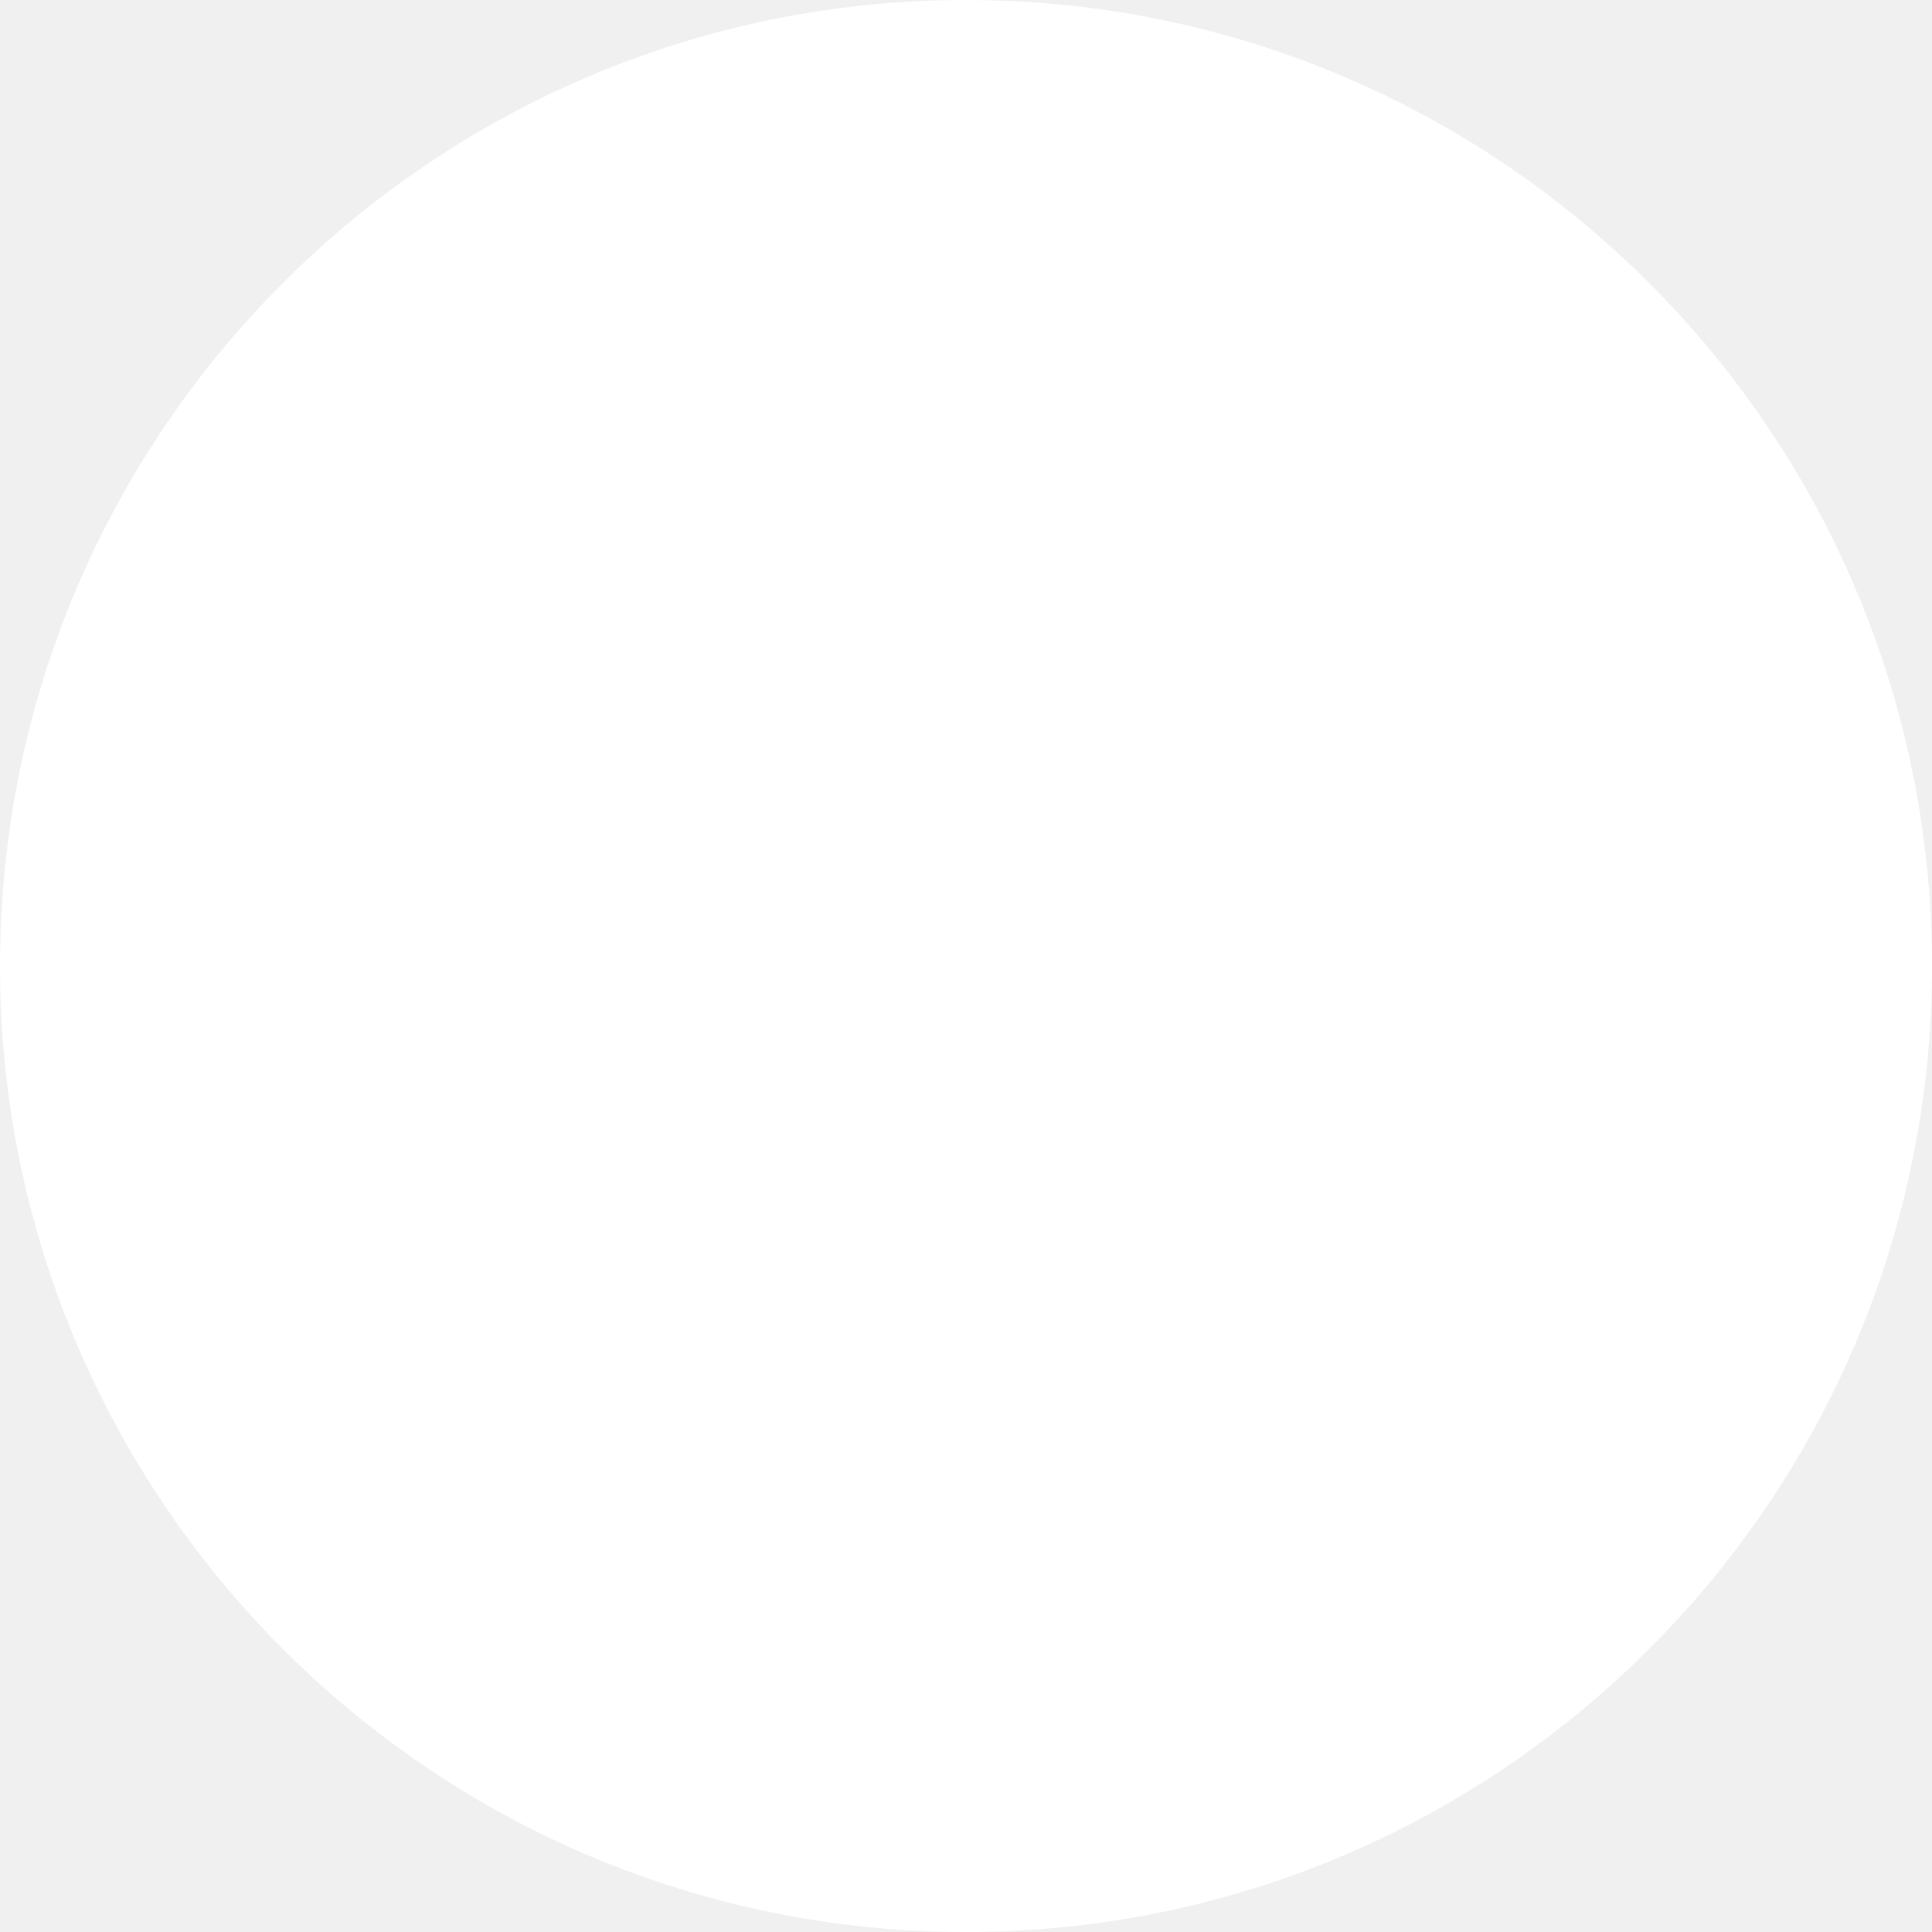
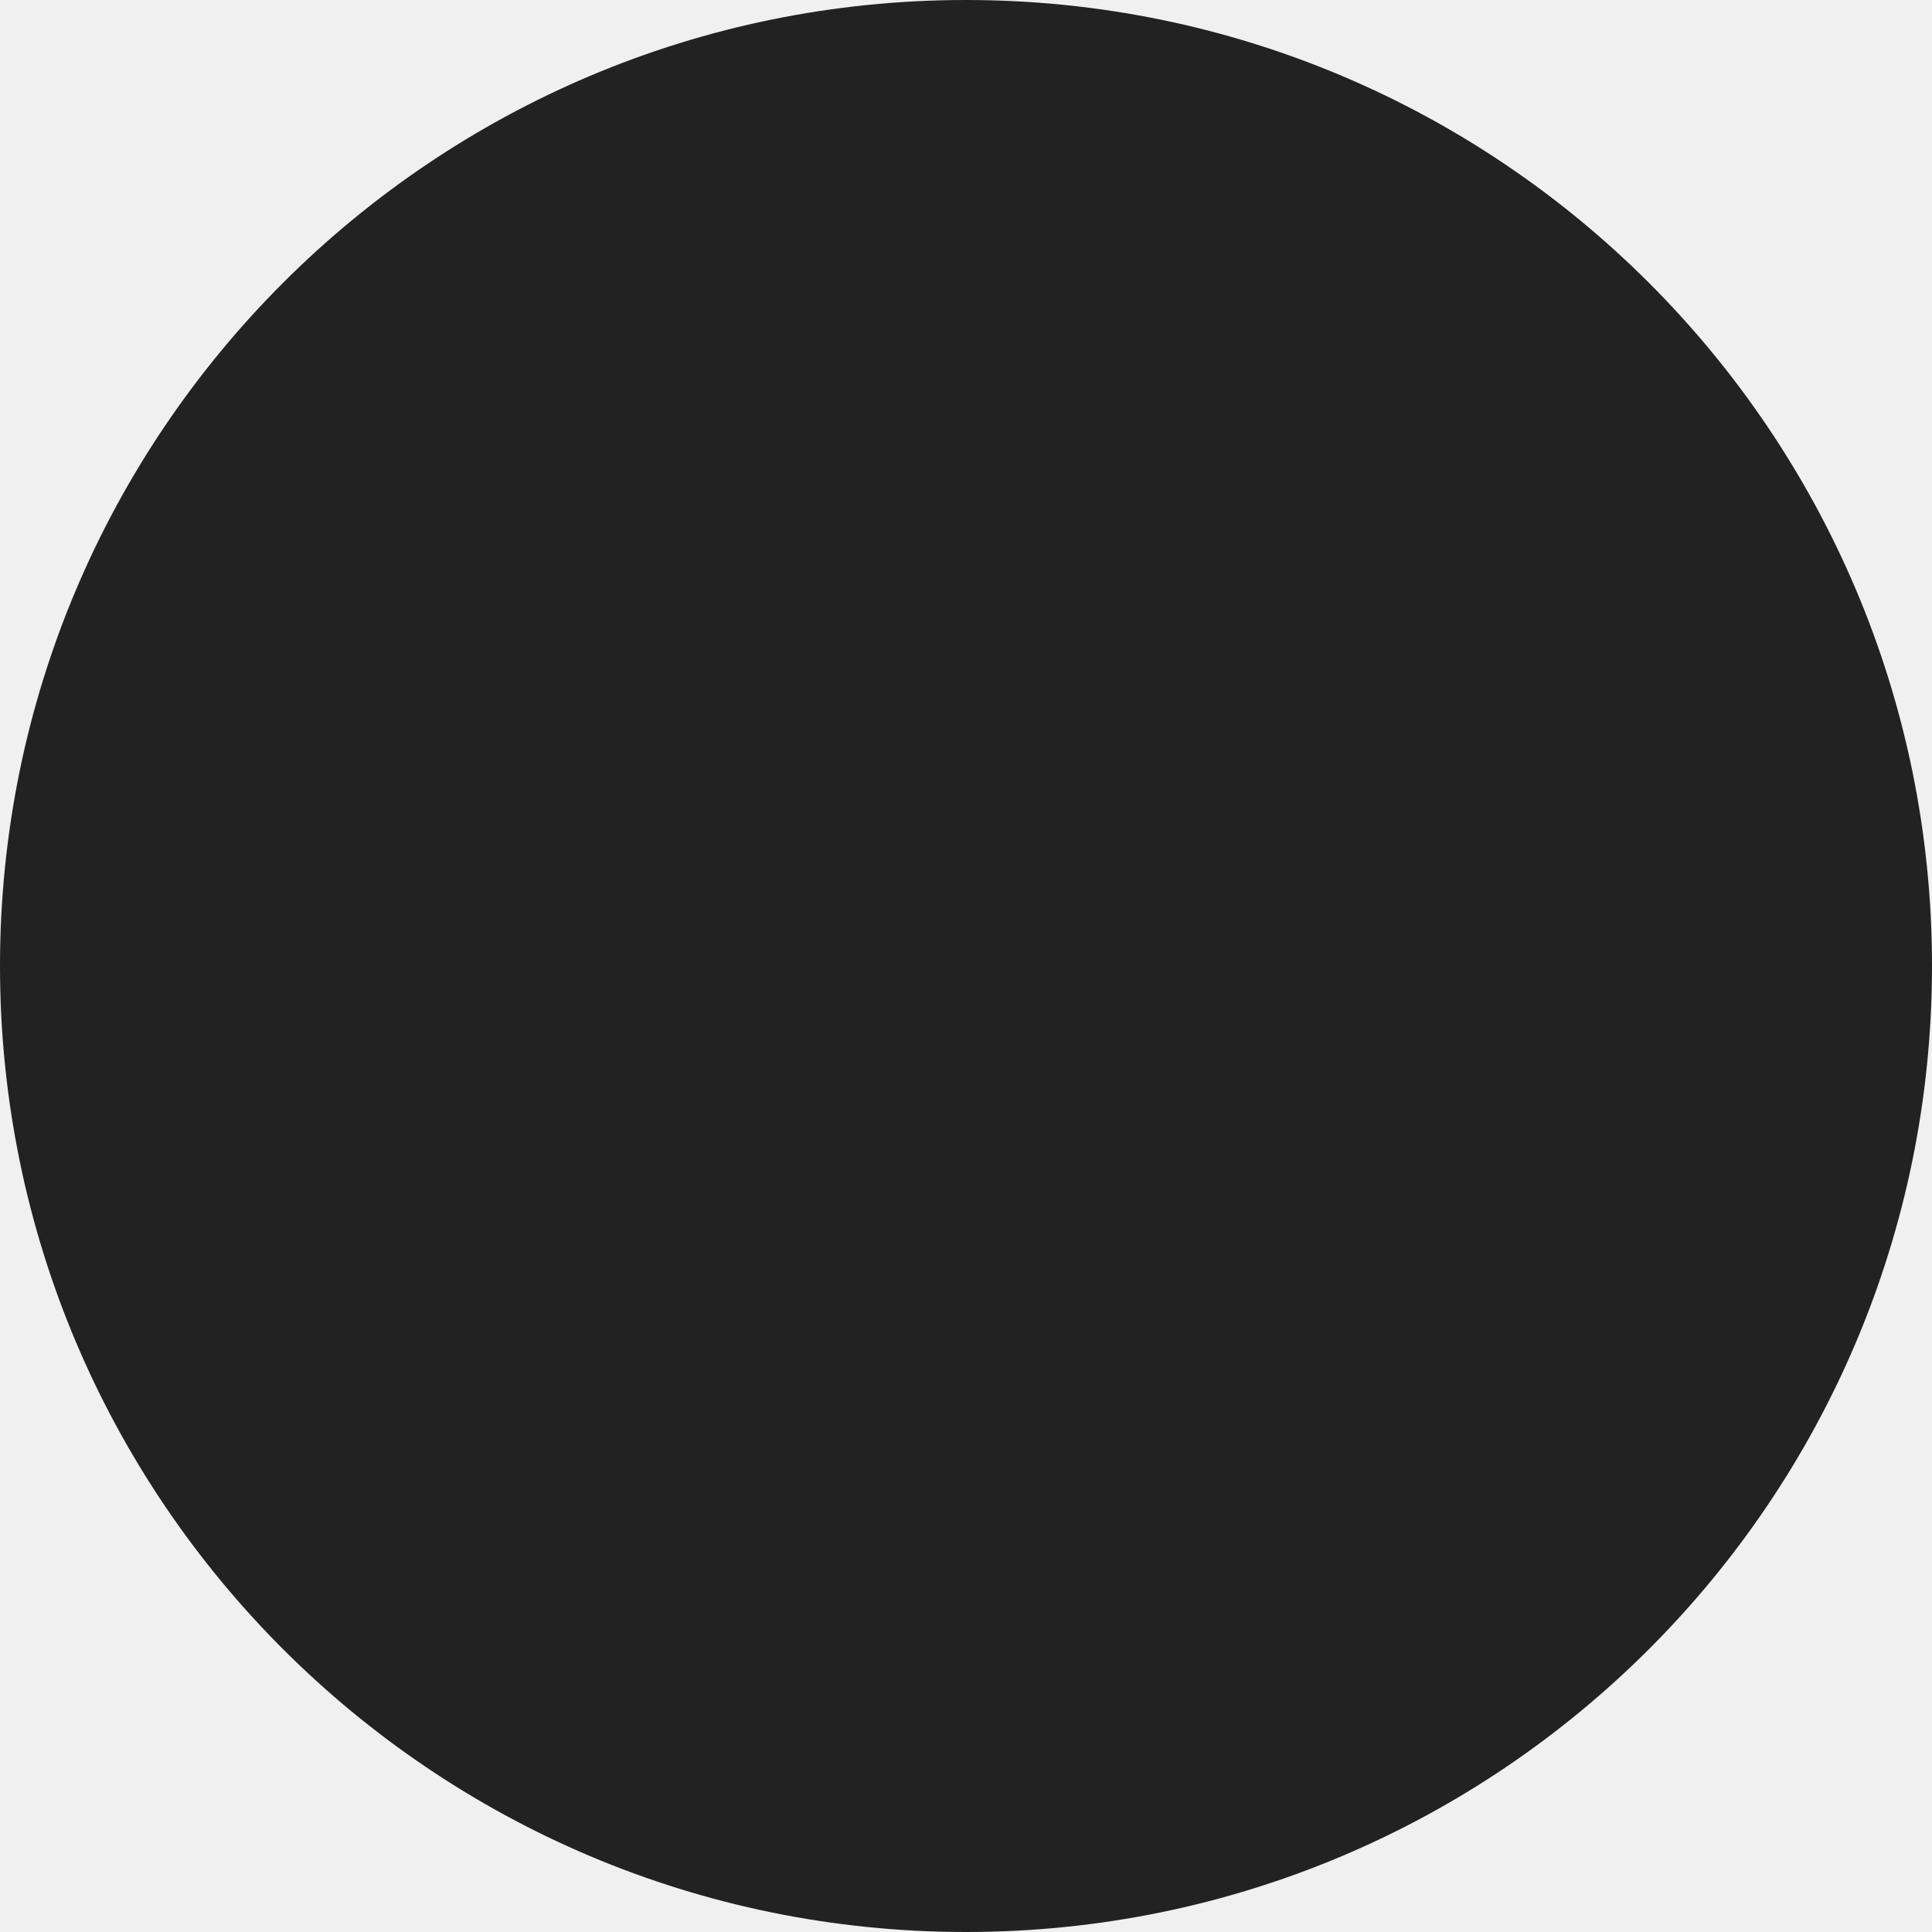
<svg xmlns="http://www.w3.org/2000/svg" width="8px" height="8px" viewBox="0 0 8 8" version="1.1">
  <defs />
-   <g id="radio_on" stroke="none" stroke-width="1" fill="none" fill-rule="evenodd" transform="translate(-6, -6)">
-     <circle id="Oval" fill="#FFFFFF" cx="10" cy="10" r="4" />
+   <g id="Symbols" stroke="none" stroke-width="1" fill="none" fill-rule="evenodd">
+     <g id="radio_on" transform="translate(-6, -6)" fill="#222222">
+       <circle id="Oval" cx="10" cy="10" r="4" />
+     </g>
  </g>
</svg>
